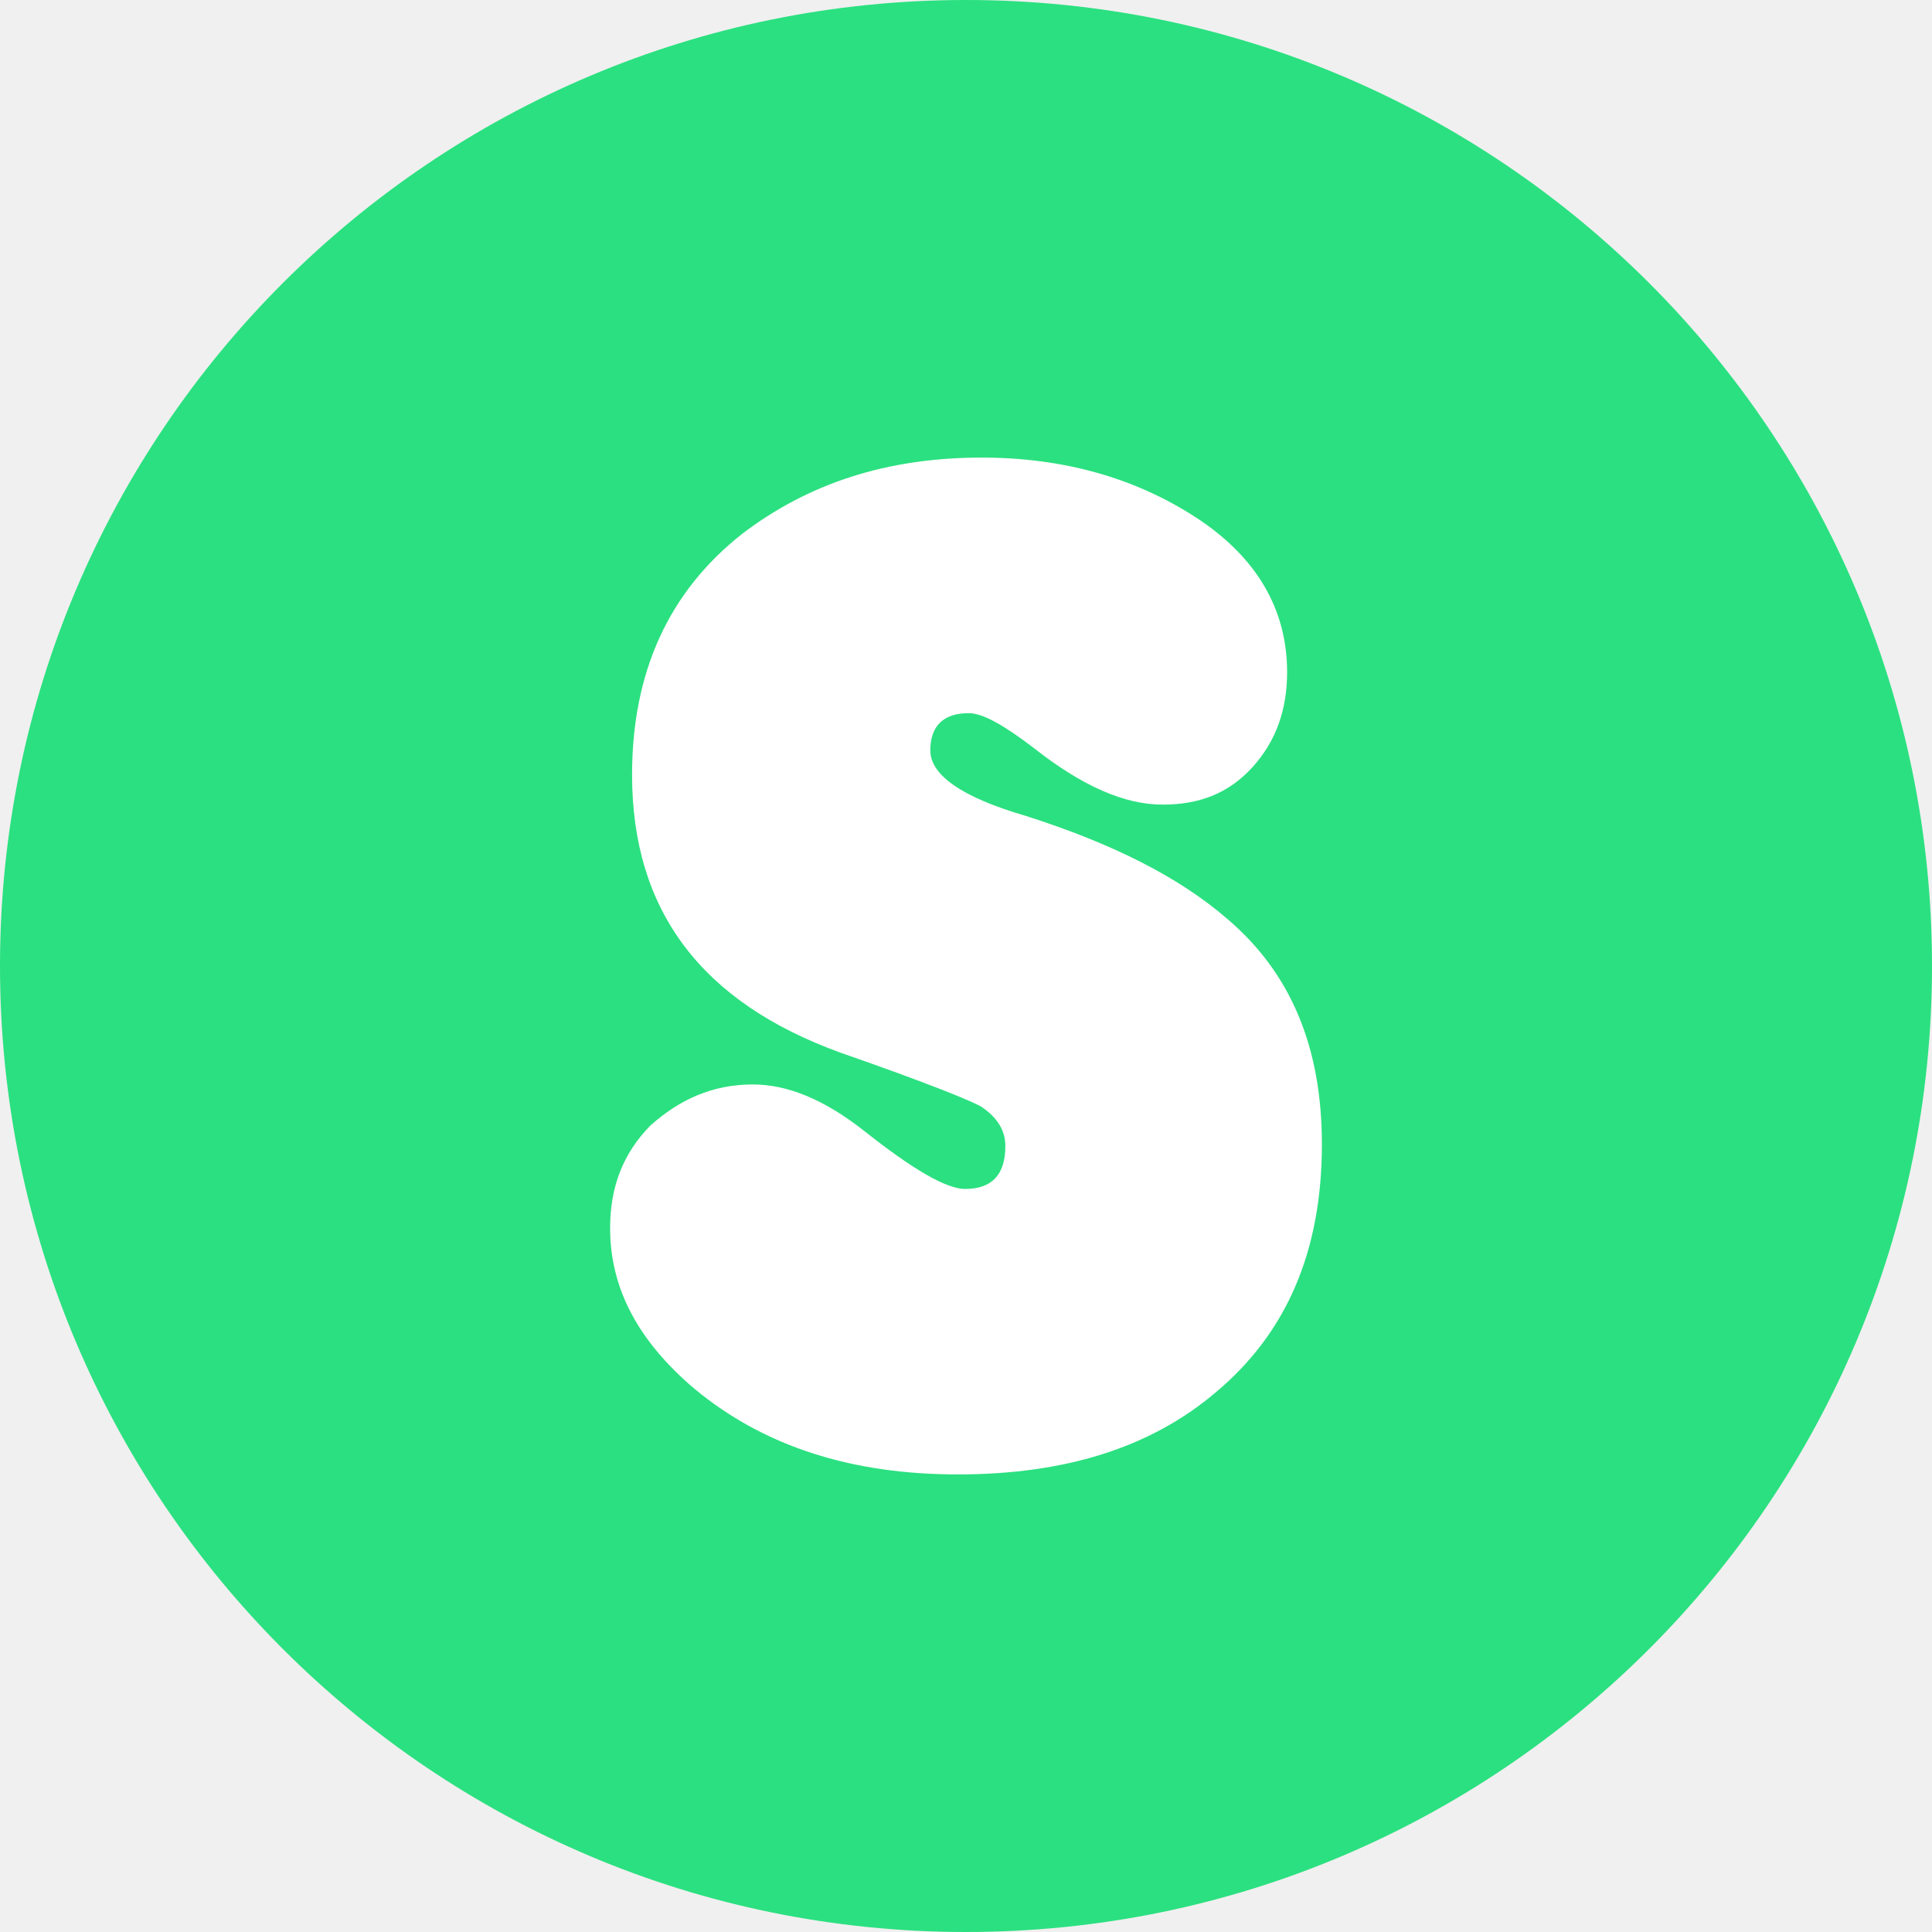
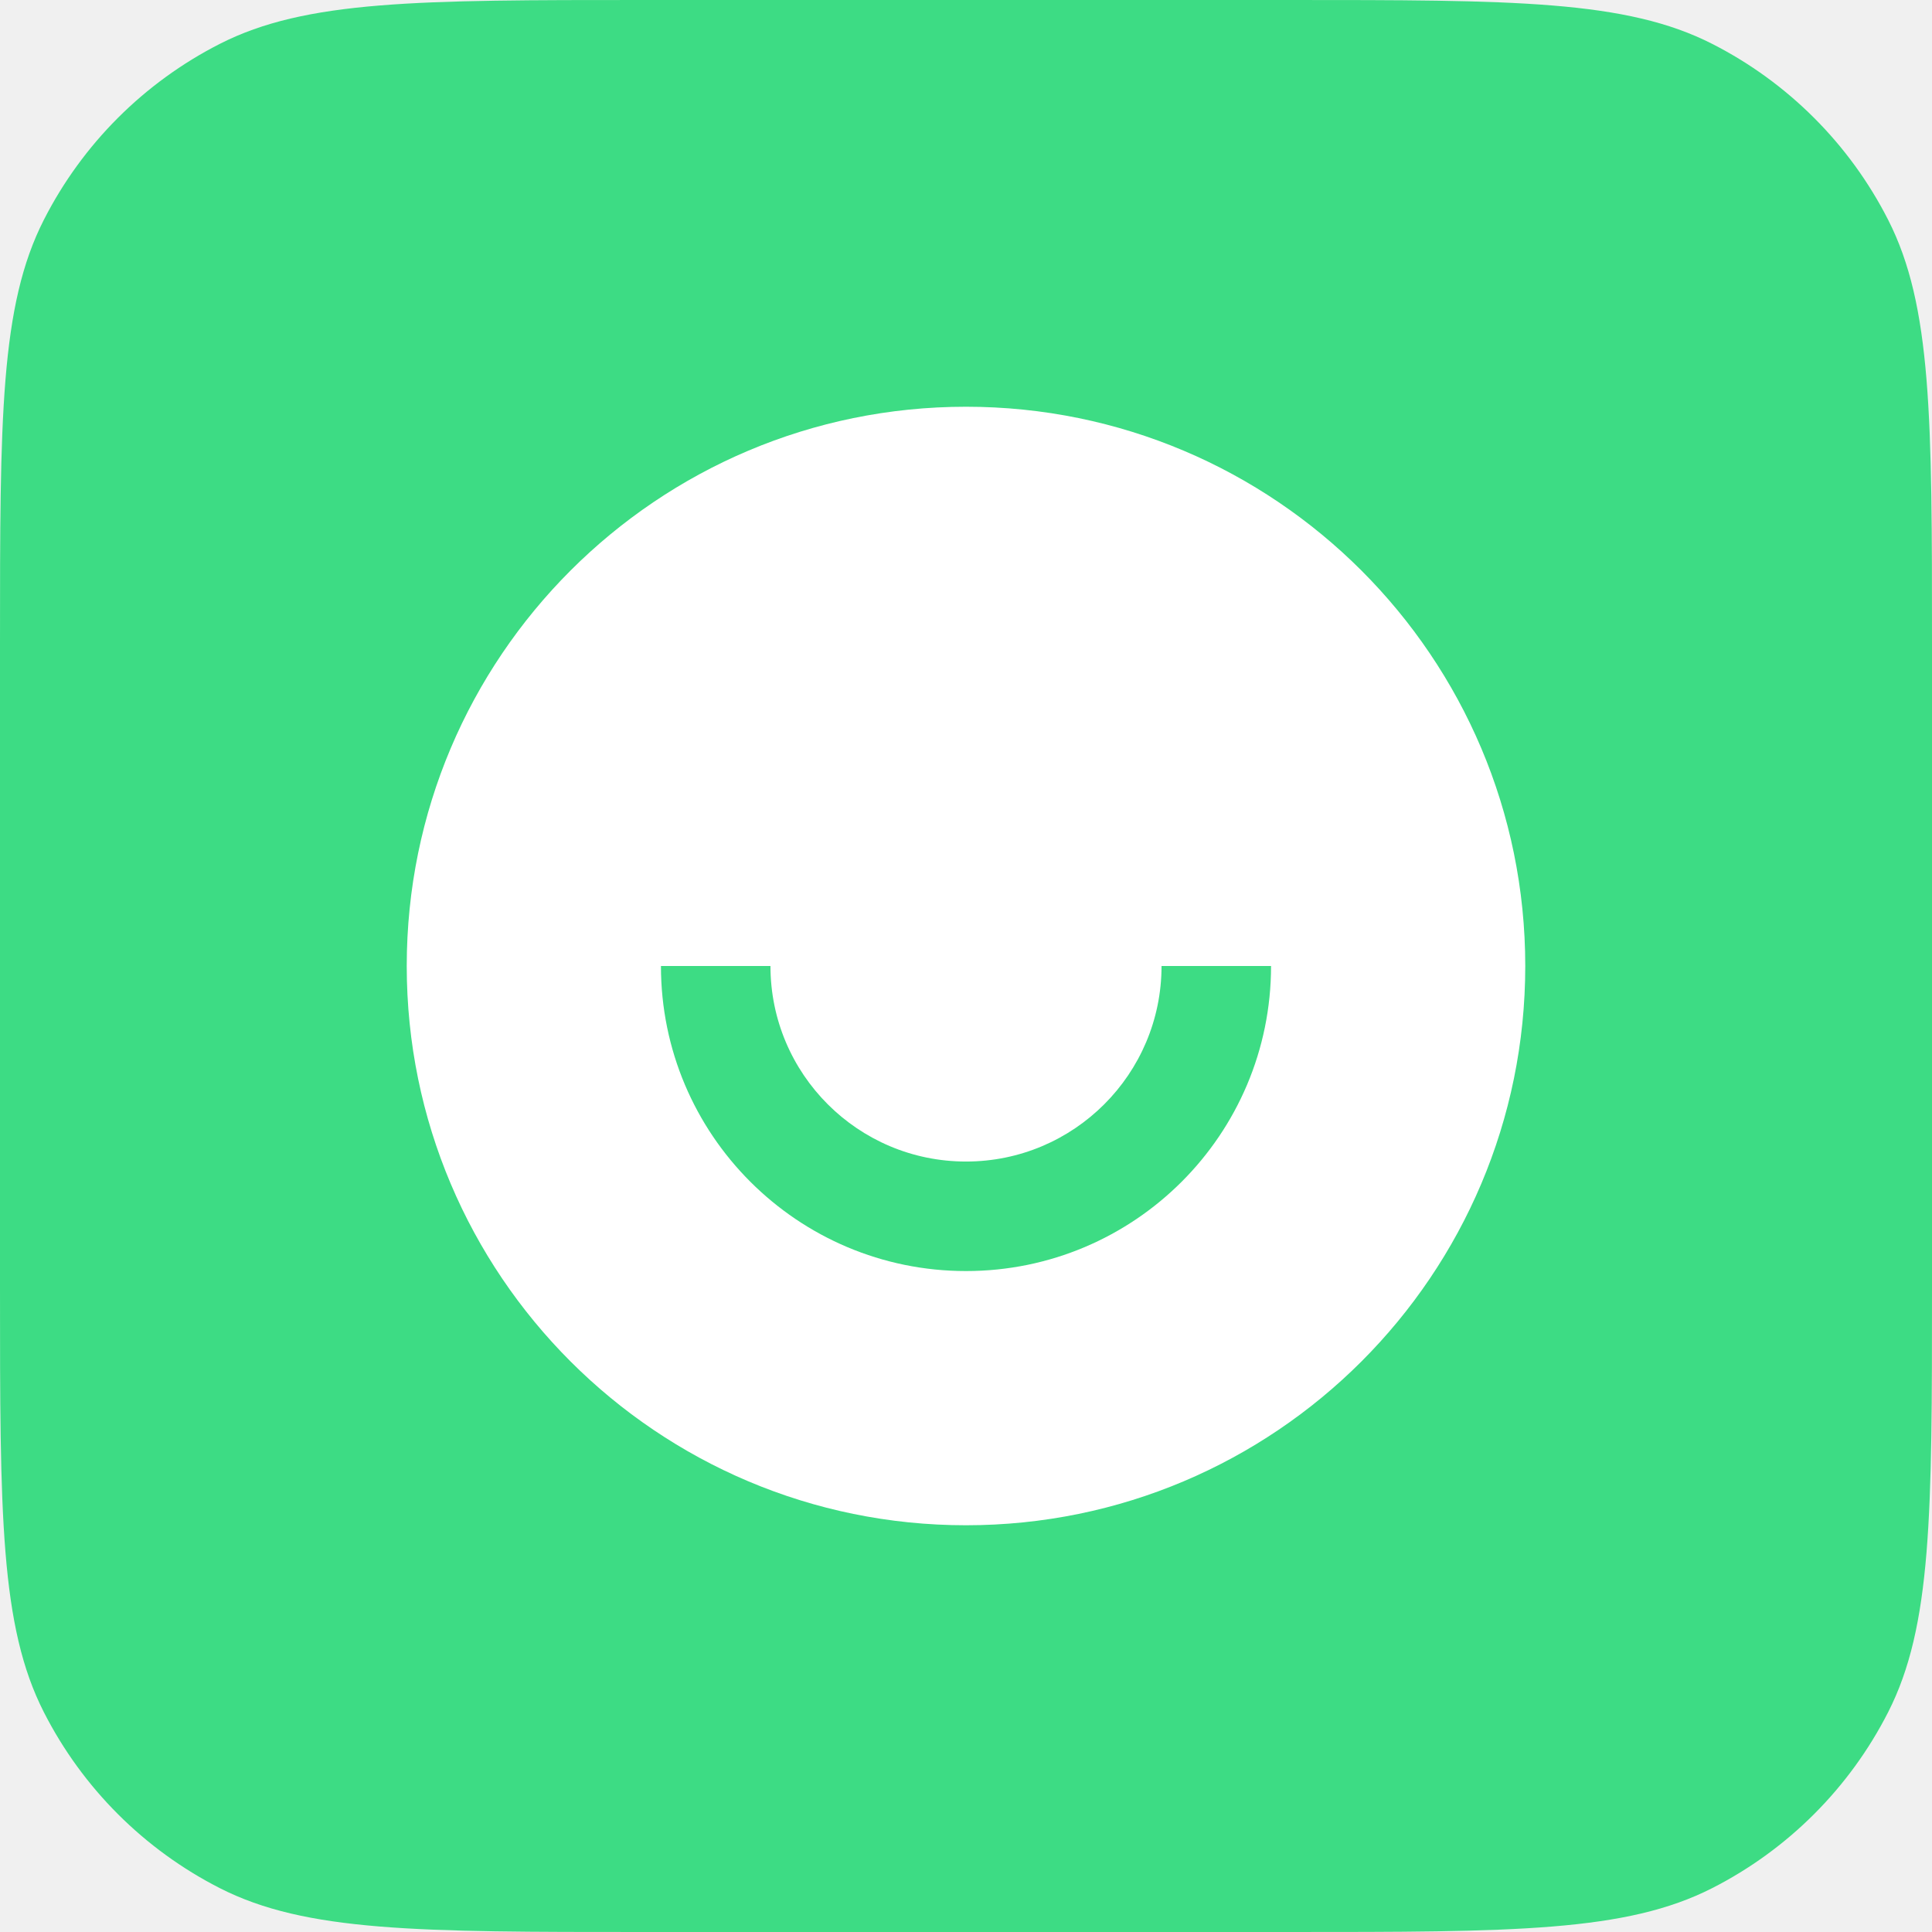
<svg xmlns="http://www.w3.org/2000/svg" width="38" height="38" viewBox="0 0 38 38" fill="none">
-   <path fill-rule="evenodd" clip-rule="evenodd" d="M19 38C29.493 38 38 29.493 38 19C38 8.507 29.493 0 19 0C8.507 0 0 8.507 0 19C0 29.493 8.507 38 19 38Z" fill="#2BE080" />
-   <path d="M14.807 21.33C15.491 21.33 16.211 21.624 17.003 22.248C17.974 23.018 18.622 23.385 18.982 23.385C19.522 23.385 19.774 23.092 19.774 22.541C19.774 22.248 19.63 21.991 19.306 21.771C19.126 21.661 18.226 21.294 16.535 20.706C13.8 19.716 12.432 17.917 12.432 15.239C12.432 13.22 13.152 11.642 14.591 10.505C15.887 9.514 17.434 9 19.306 9C20.925 9 22.329 9.404 23.517 10.174C24.704 10.945 25.316 11.973 25.316 13.22C25.316 13.954 25.1 14.578 24.632 15.092C24.165 15.605 23.589 15.826 22.869 15.826C22.113 15.826 21.285 15.459 20.35 14.725C19.774 14.284 19.342 14.027 19.054 14.027C18.55 14.027 18.298 14.284 18.298 14.761C18.298 15.239 18.91 15.679 20.17 16.046C21.897 16.596 23.193 17.257 24.128 18.064C25.388 19.128 26 20.596 26 22.505C26 24.596 25.316 26.211 23.913 27.385C22.617 28.486 20.925 29 18.838 29C16.751 29 15.023 28.45 13.655 27.312C12.576 26.395 12 25.367 12 24.156C12 23.349 12.252 22.688 12.792 22.138C13.368 21.624 14.015 21.33 14.807 21.33Z" fill="white" />
+   <path d="M0 12.667C0 8.233 0 6.016 0.863 4.323C1.622 2.833 2.833 1.622 4.323 0.863C6.016 0 8.233 0 12.667 0H25.333C29.767 0 31.984 0 33.677 0.863C35.167 1.622 36.378 2.833 37.137 4.323C38 6.016 38 8.233 38 12.667V25.333C38 29.767 38 31.984 37.137 33.677C36.378 35.167 35.167 36.378 33.677 37.137C31.984 38 29.767 38 25.333 38H12.667C8.233 38 6.016 38 4.323 37.137C2.833 36.378 1.622 35.167 0.863 33.677C0 31.984 0 29.767 0 25.333V12.667Z" fill="#3DDC84" />
+   <circle cx="19" cy="19" r="11" fill="white" />
+   <path fill-rule="evenodd" clip-rule="evenodd" d="M15.154 19C15.154 21.124 16.876 22.846 19 22.846C21.124 22.846 22.846 21.124 22.846 19H25C25 22.314 22.314 25 19 25C15.686 25 13 22.314 13 19H15.154Z" fill="#3DDC84" />
</svg>
